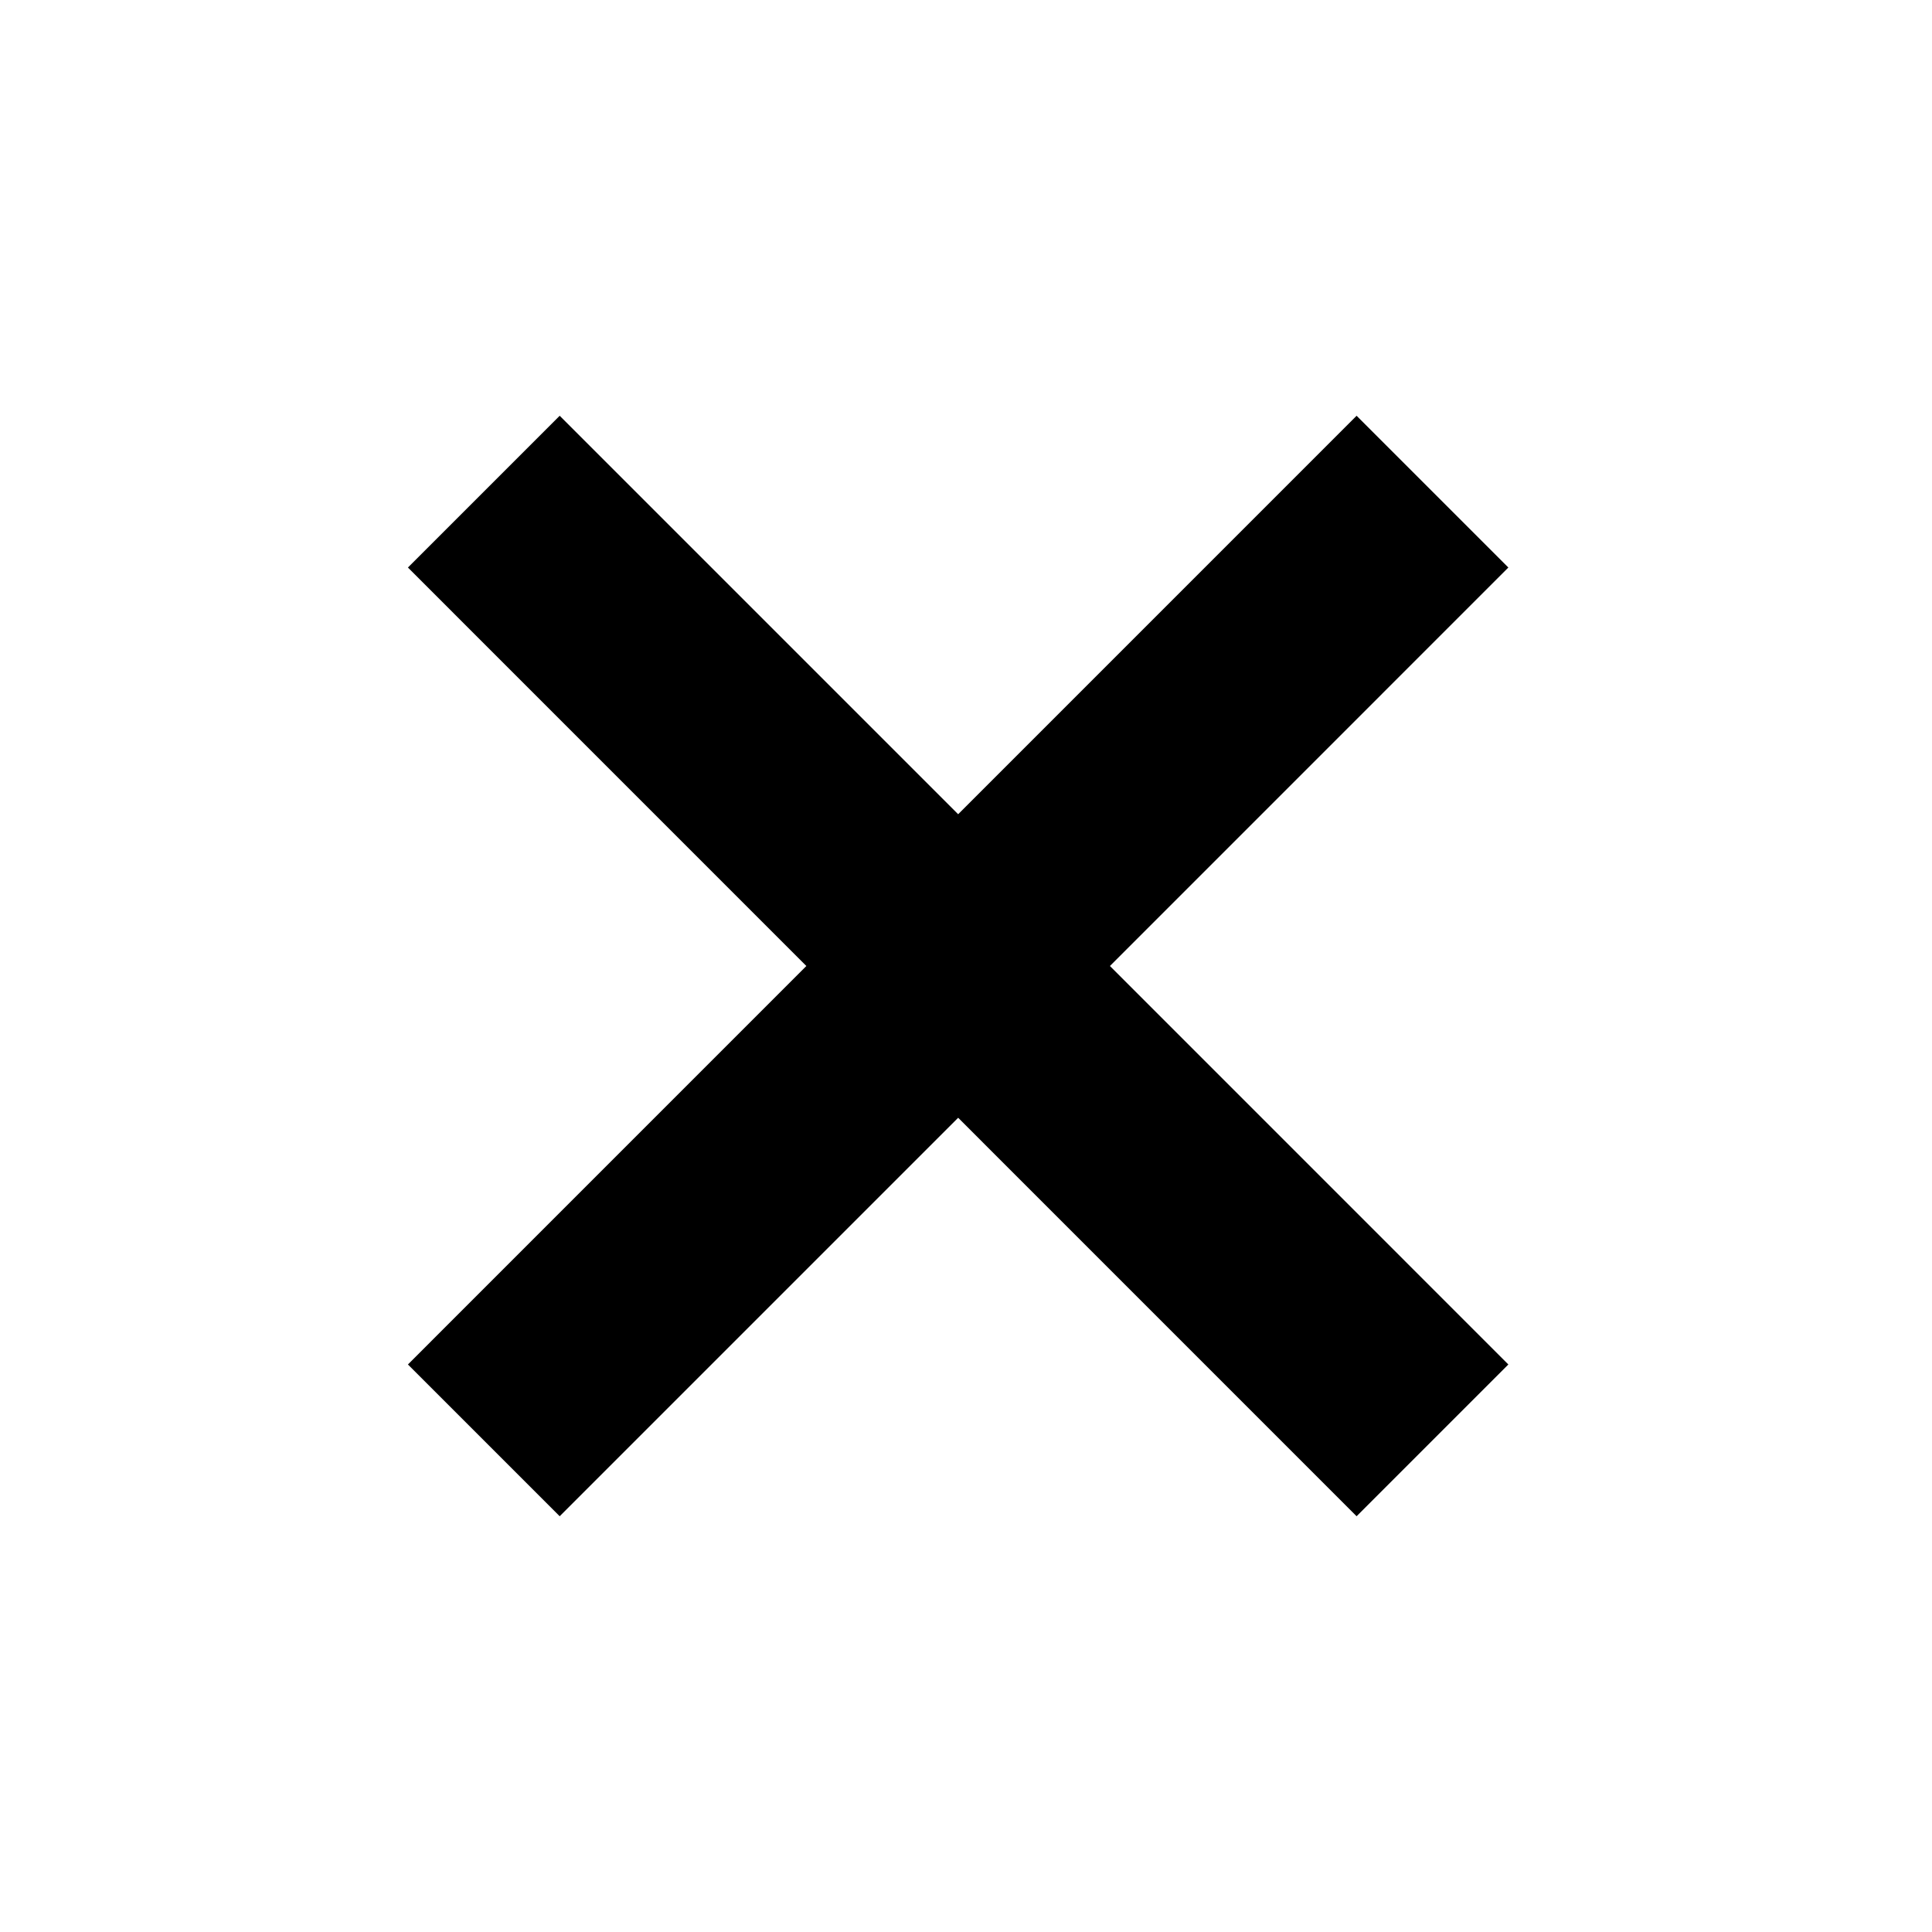
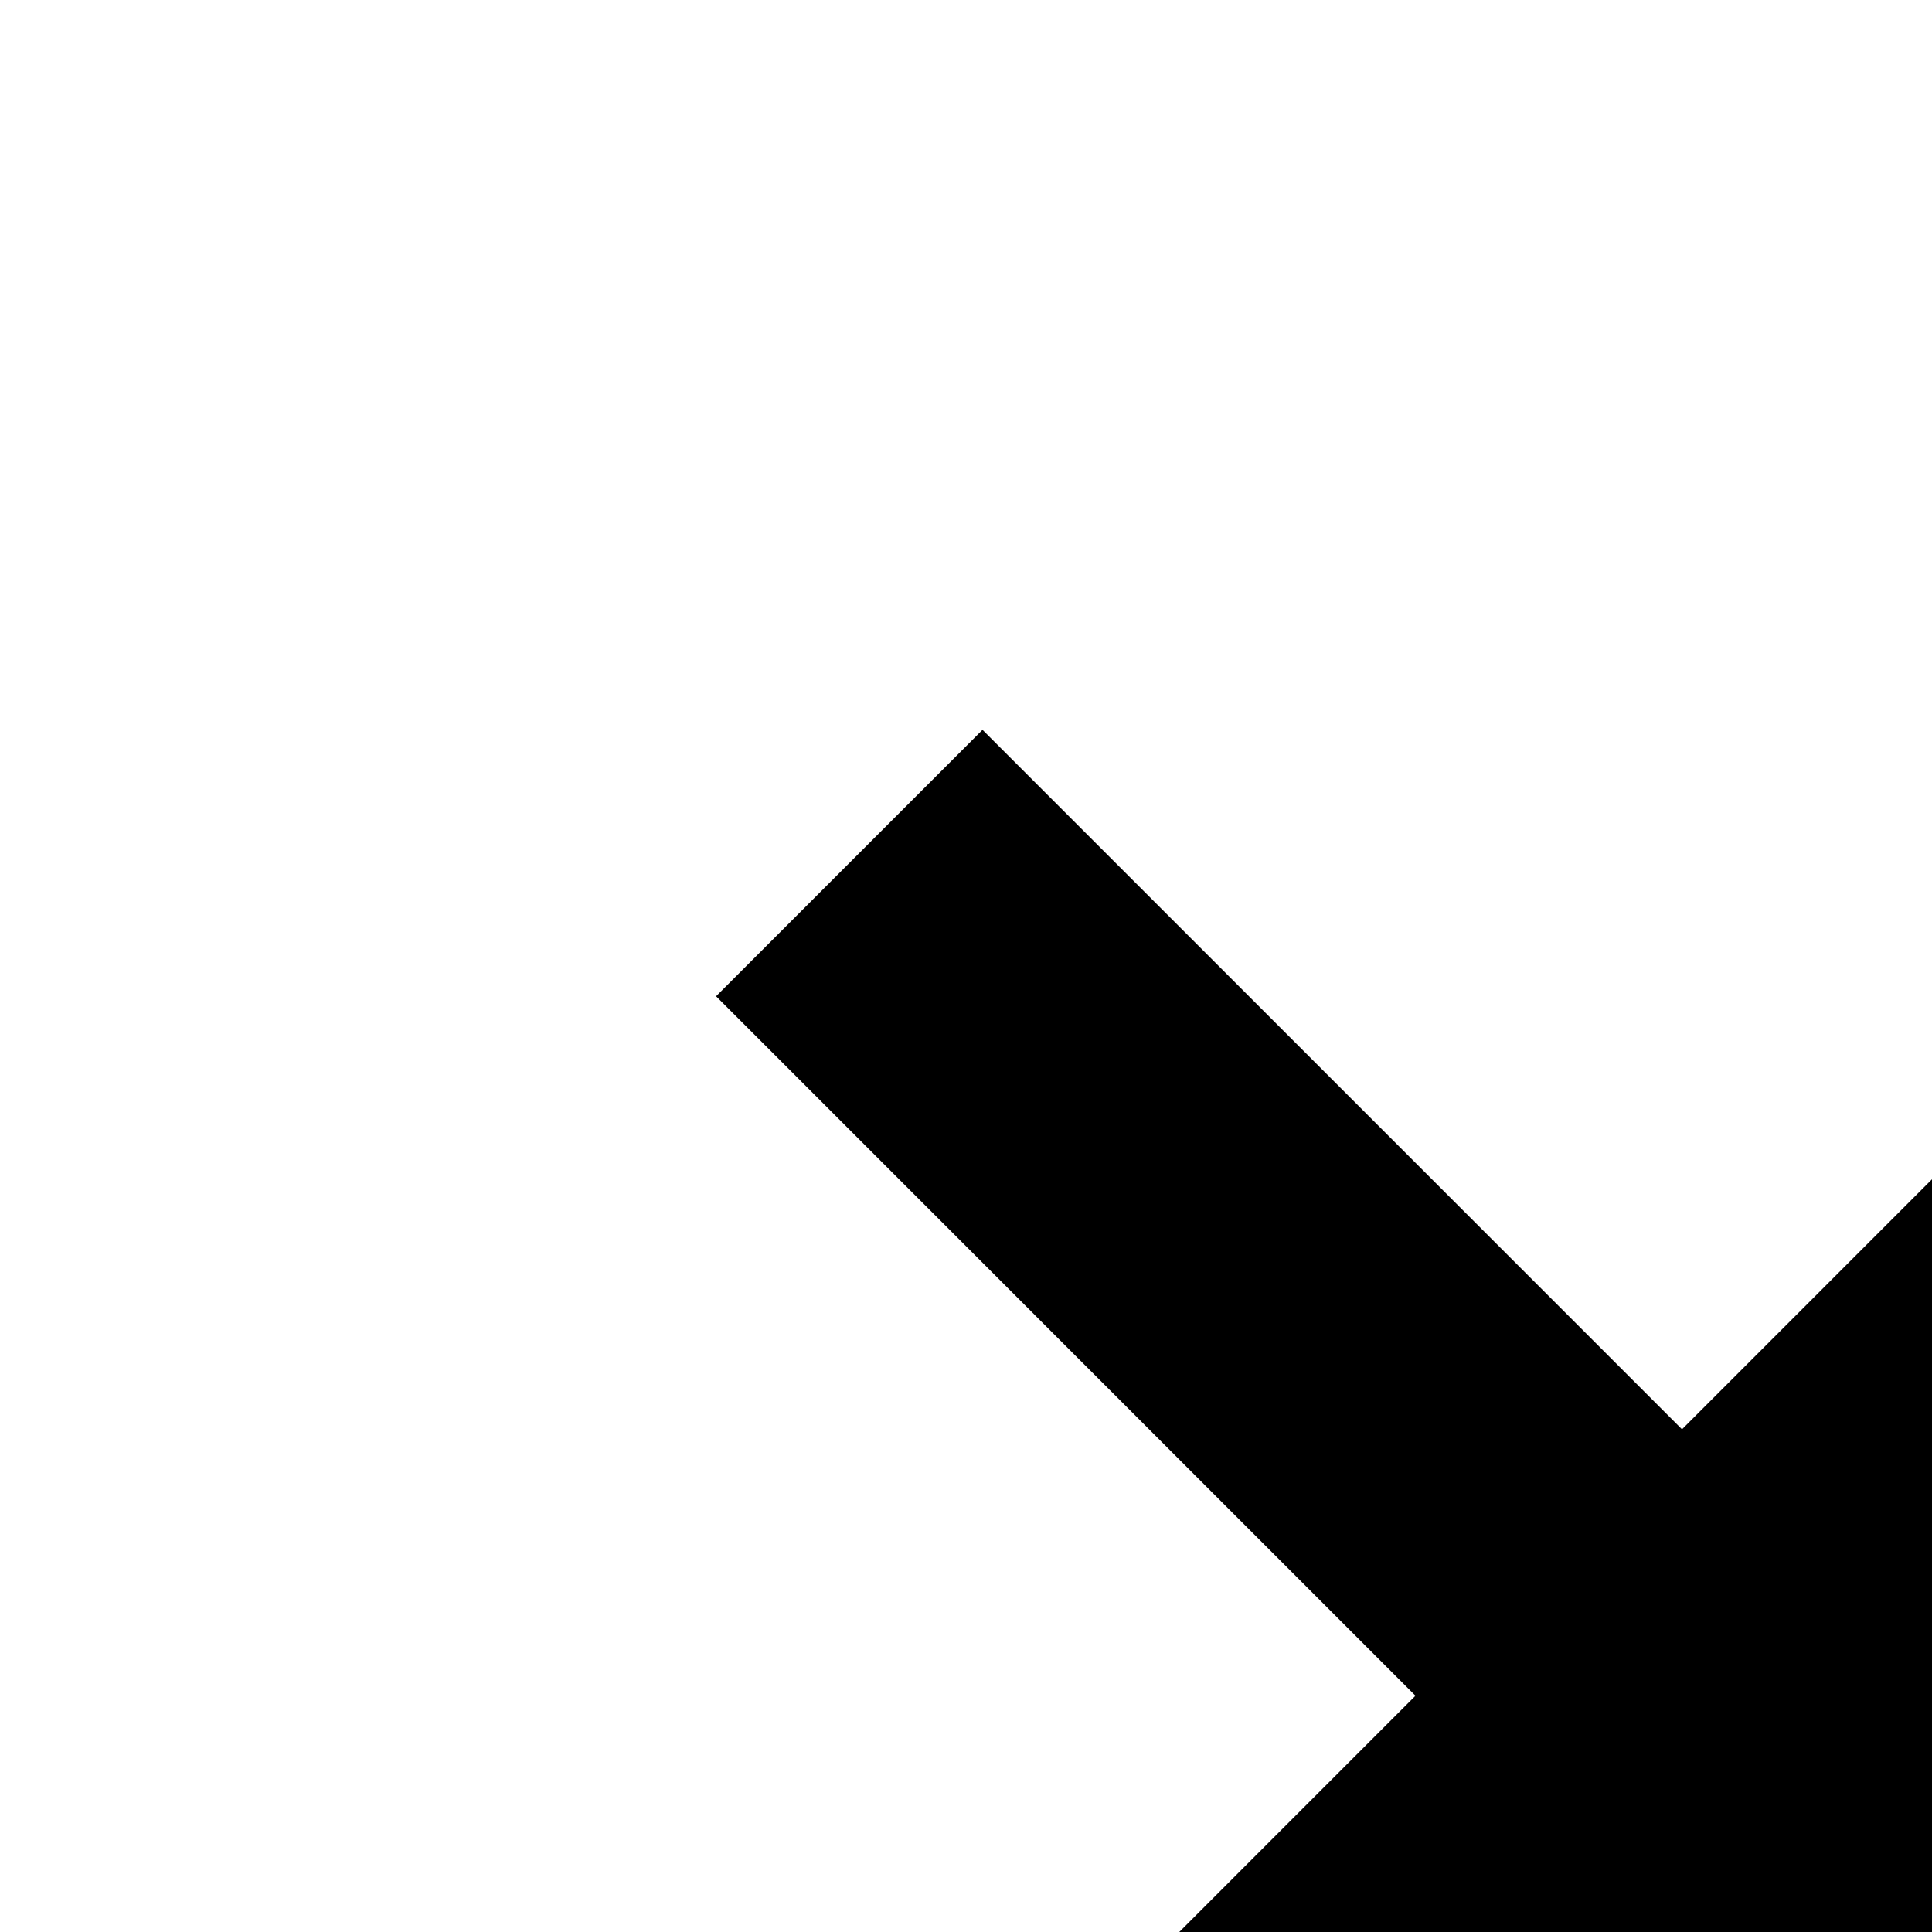
- <svg class="x" width="36px" height="36px">
+ <svg class="x">
  <g>
    <polygon points="28.106,10.575 25.278,7.747 17.854,15.172 10.429,7.747 7.601,10.575 15.025,18 7.601,25.425 10.429,28.253 17.854,20.828 25.278,28.253 28.106,25.425 20.682,18 " />
  </g>
</svg>
